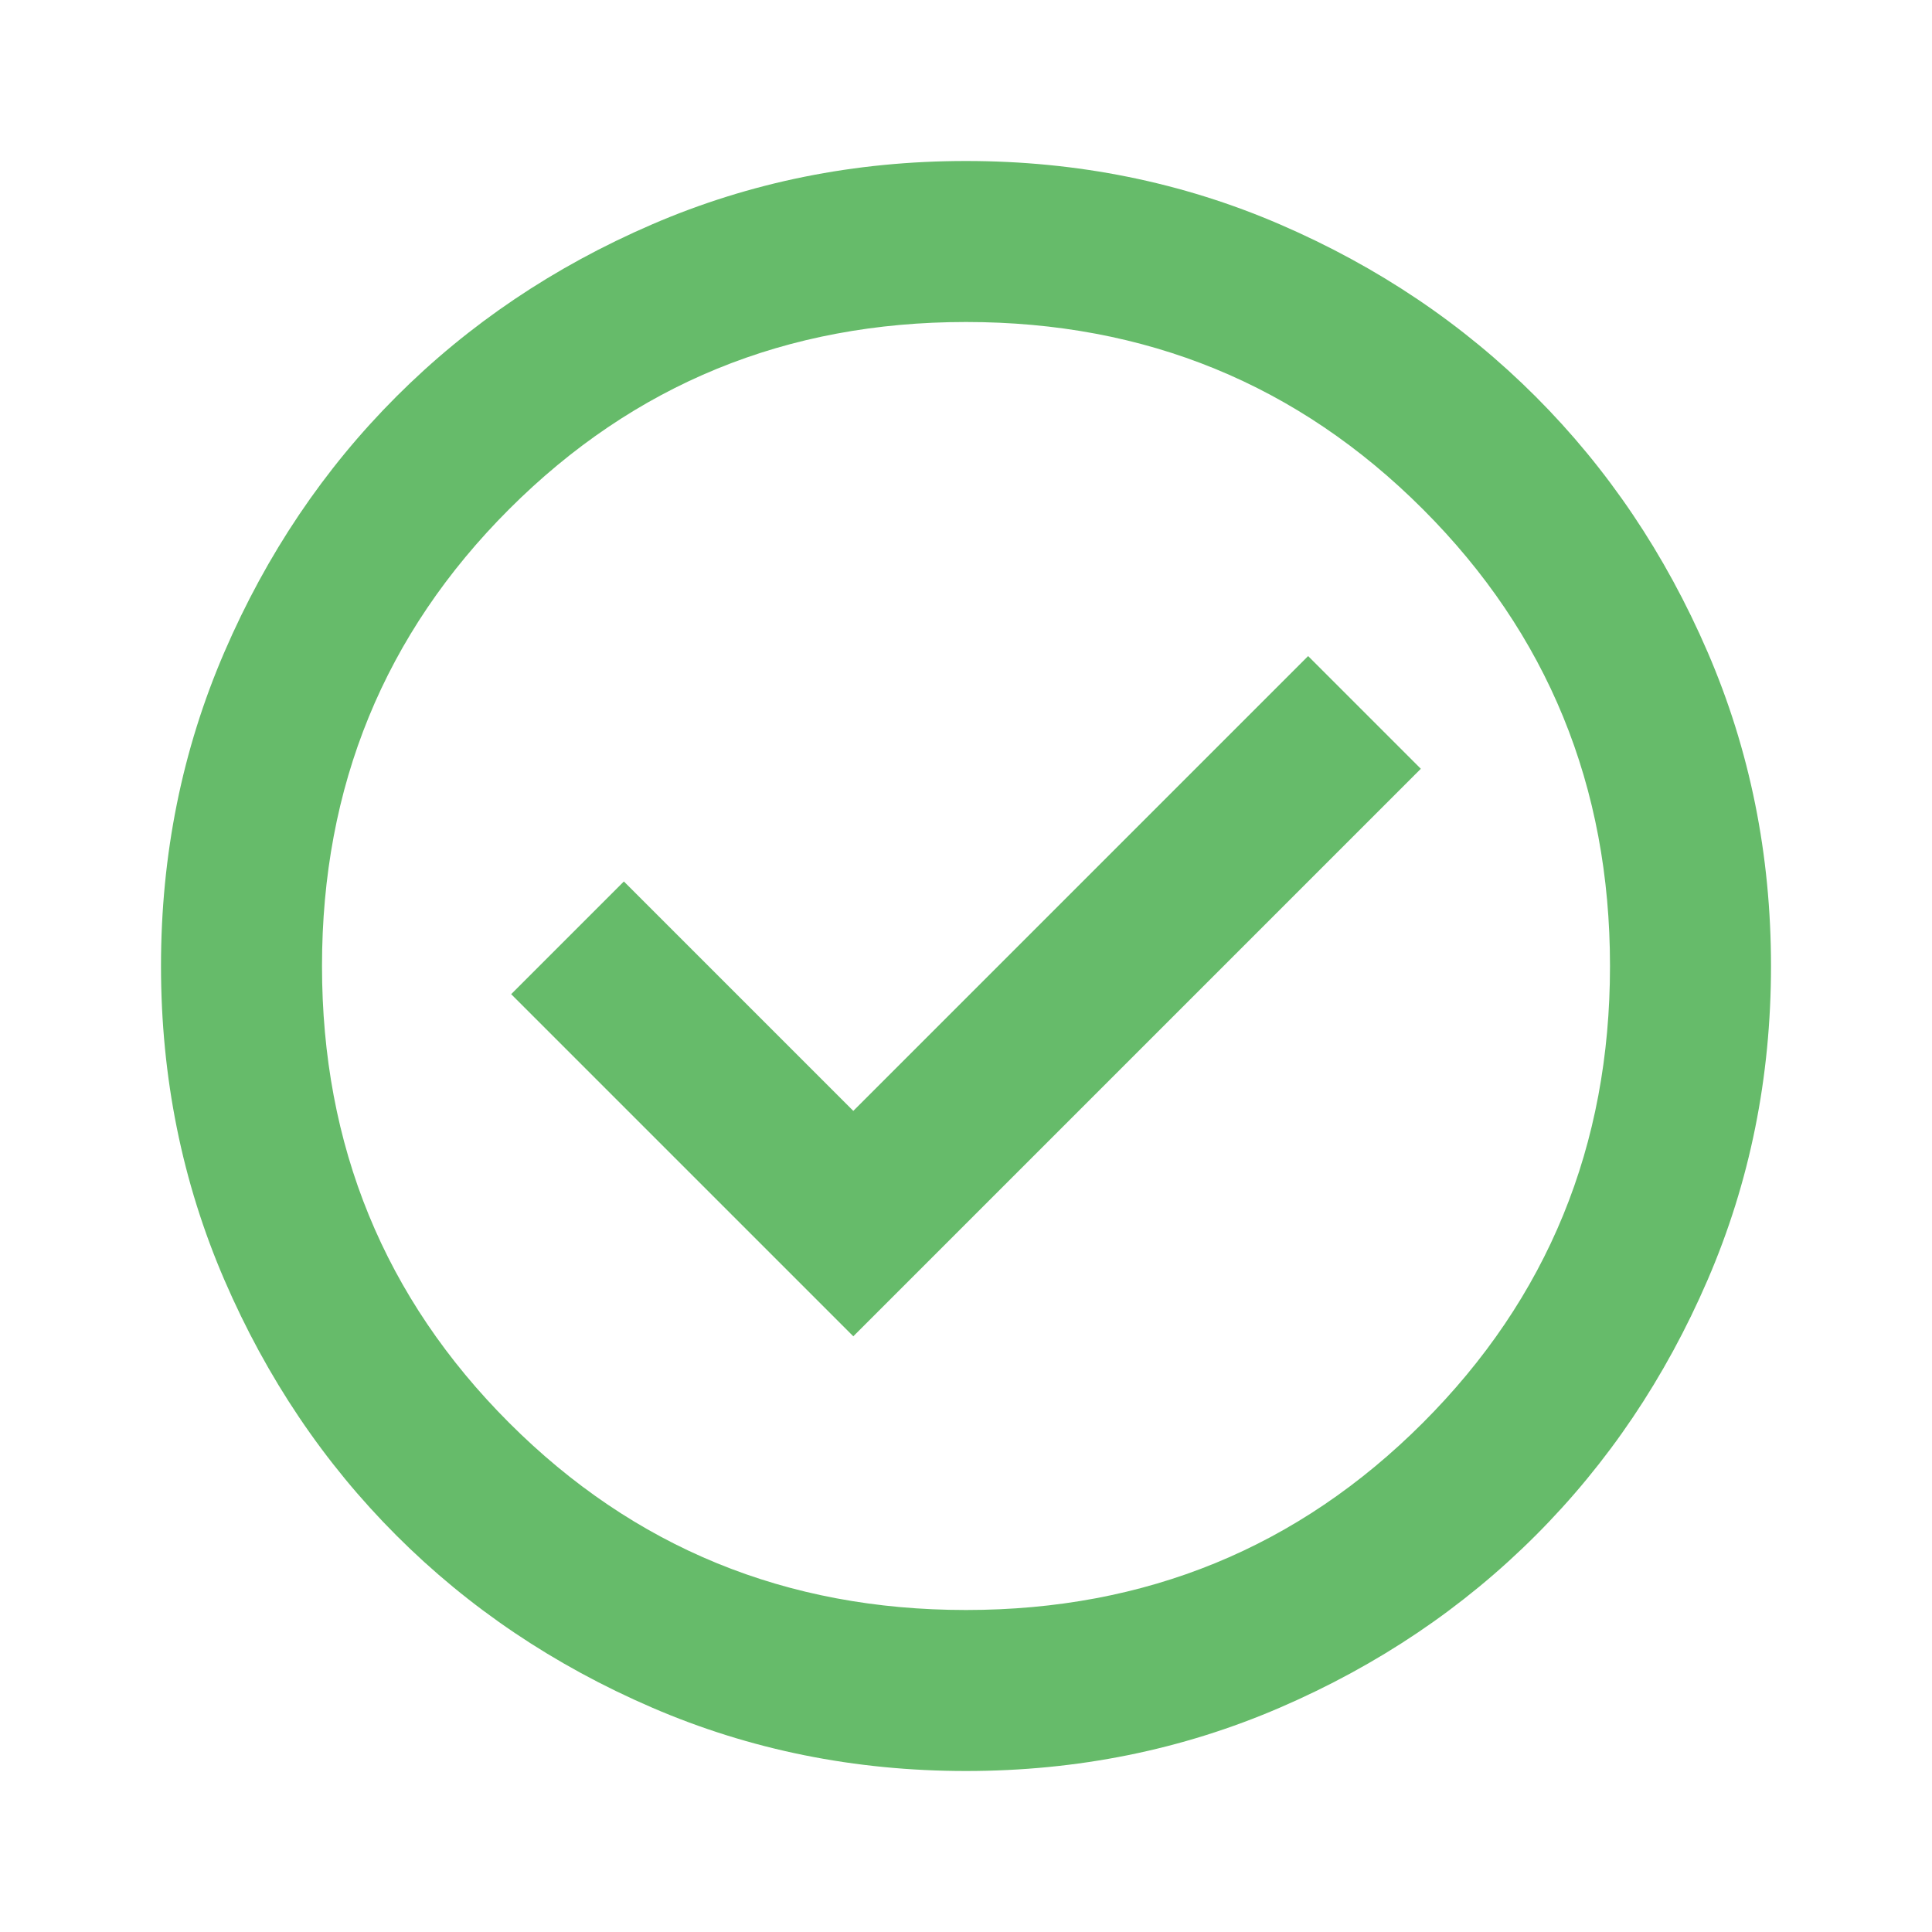
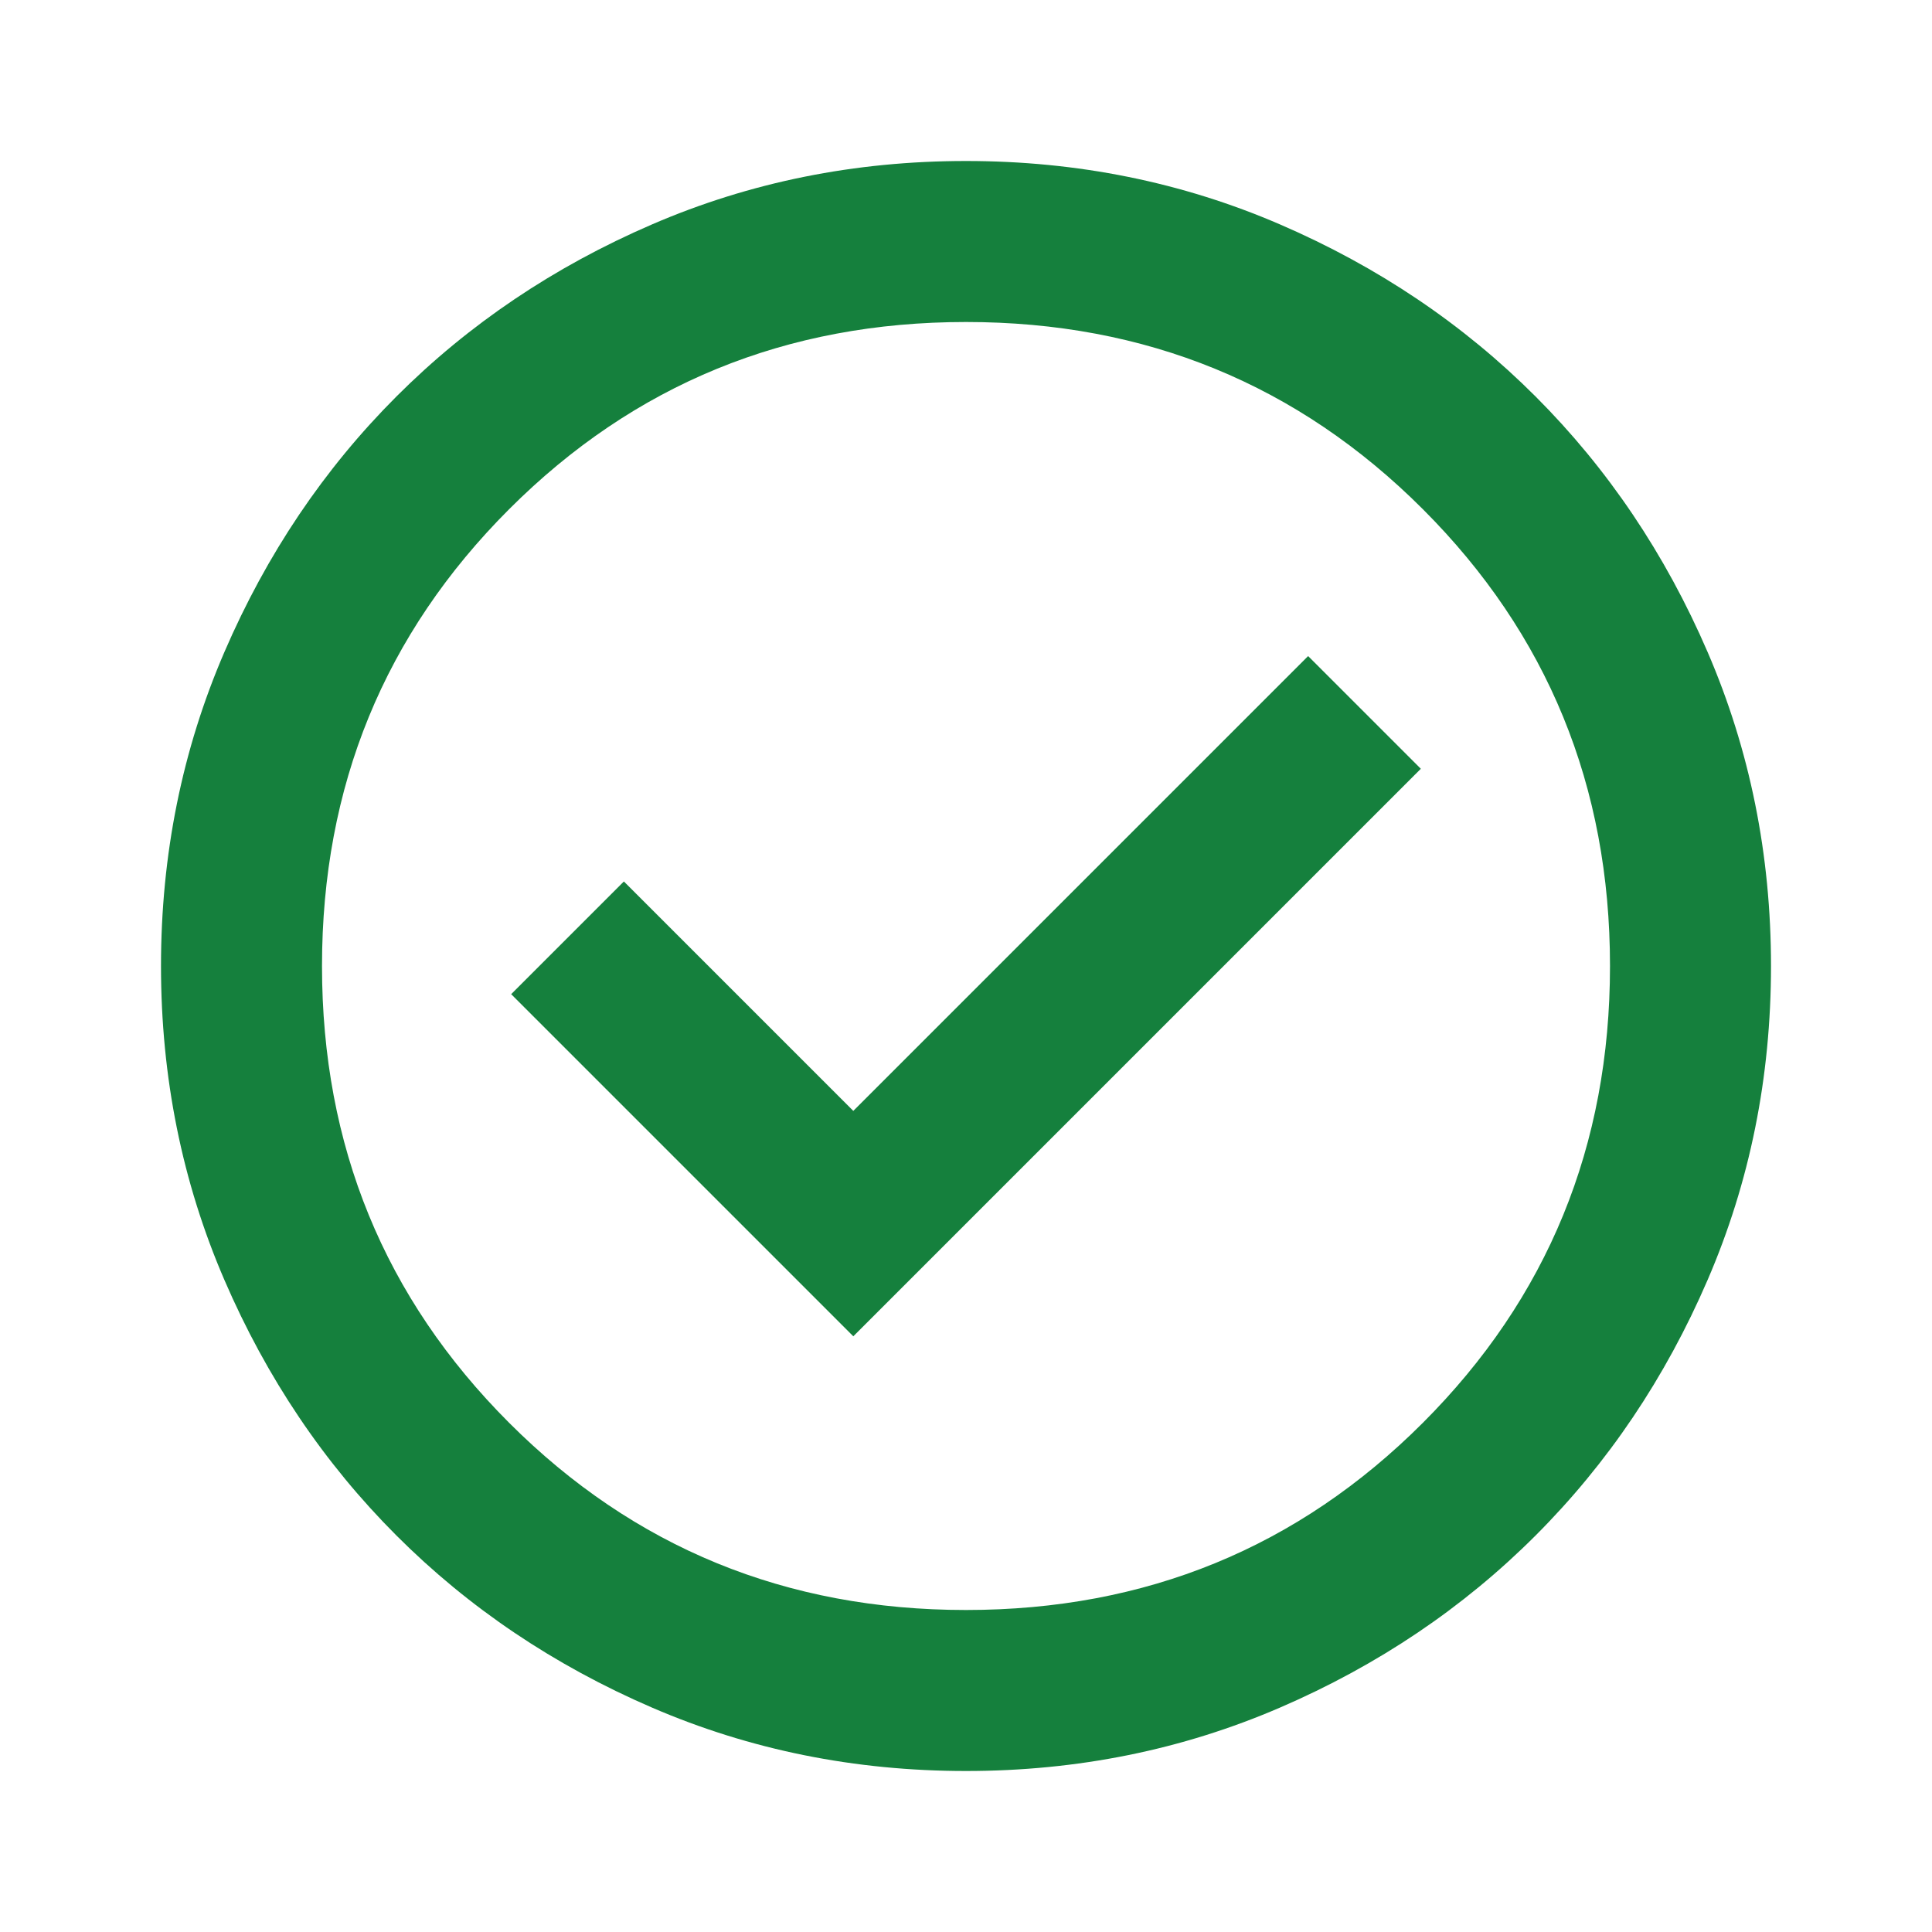
- <svg xmlns="http://www.w3.org/2000/svg" height="24px" viewBox="0 -960 960 960" width="24px" fill="#66BB6A">
+ <svg xmlns="http://www.w3.org/2000/svg" height="24px" viewBox="0 -960 960 960" width="24px" fill="#15803d">
  <path d="m424-296 282-282-56-56-226 226-114-114-56 56 170 170Zm56 216q-83 0-156-31.5T197-197q-54-54-85.5-127T80-480q0-83 31.5-156T197-763q54-54 127-85.5T480-880q83 0 156 31.5T763-763q54 54 85.5 127T880-480q0 83-31.5 156T763-197q-54 54-127 85.5T480-80Zm0-80q134 0 227-93t93-227q0-134-93-227t-227-93q-134 0-227 93t-93 227q0 134 93 227t227 93Zm0-320Z" />
</svg>
